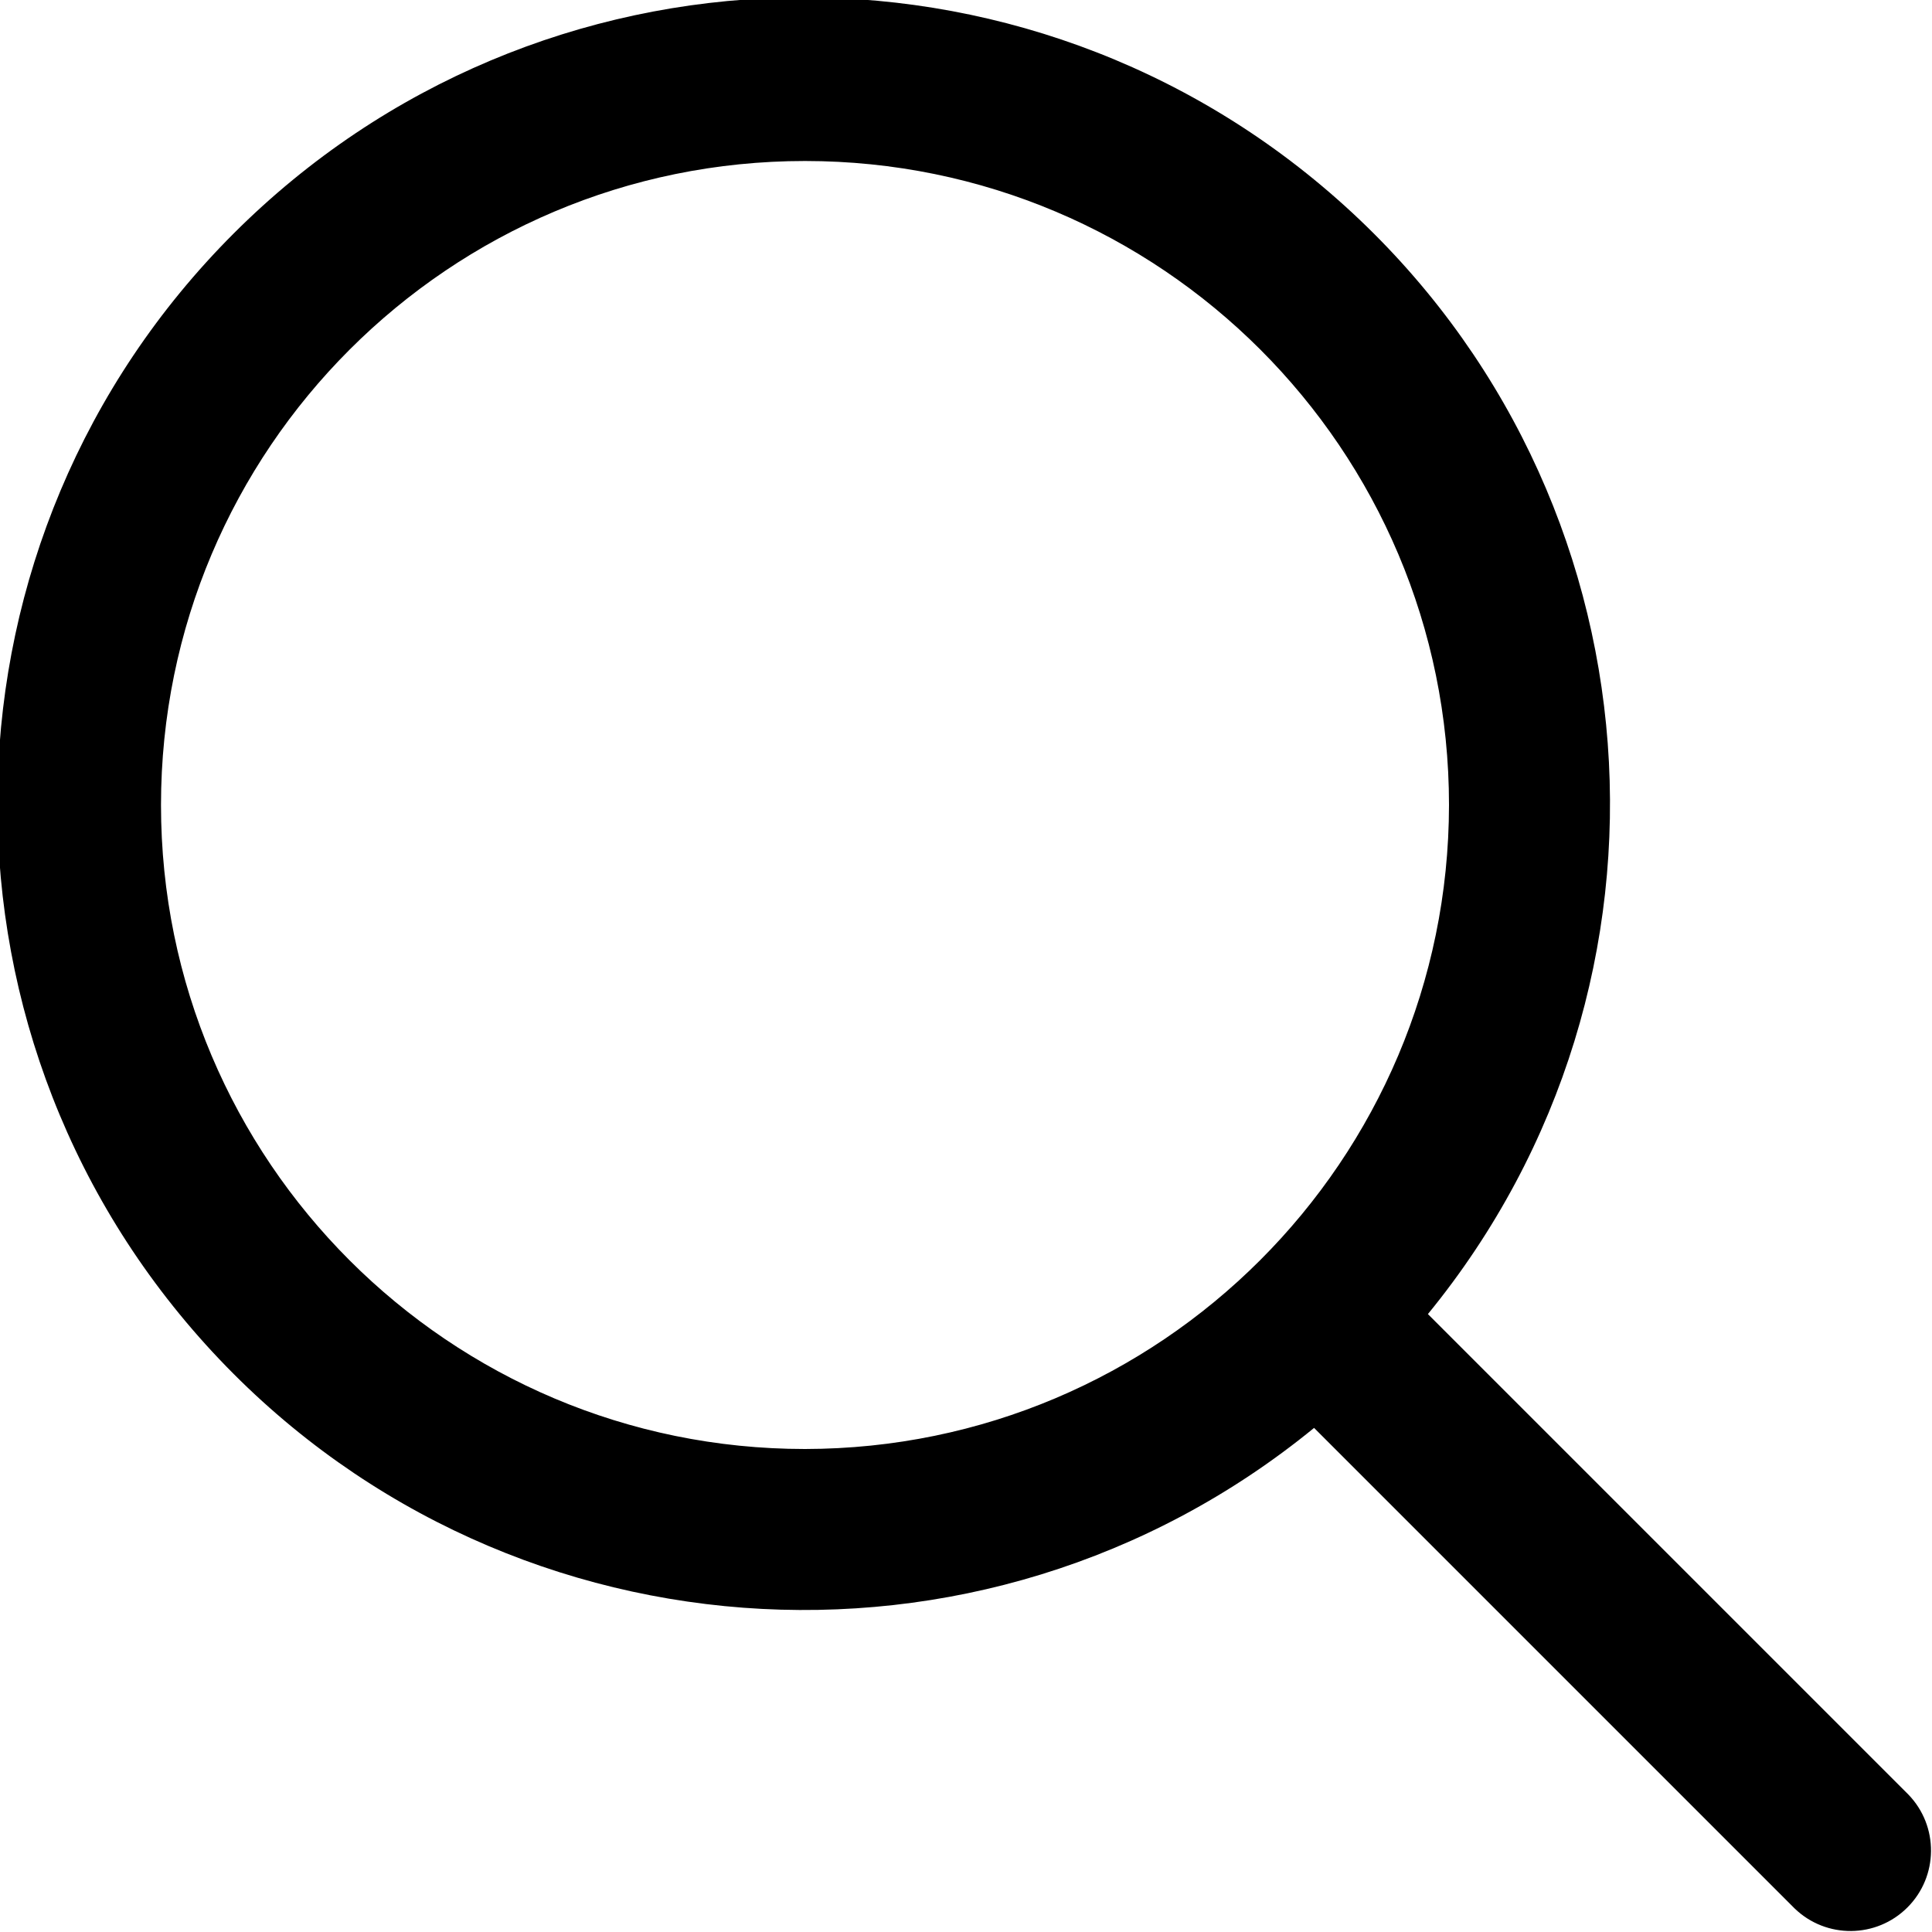
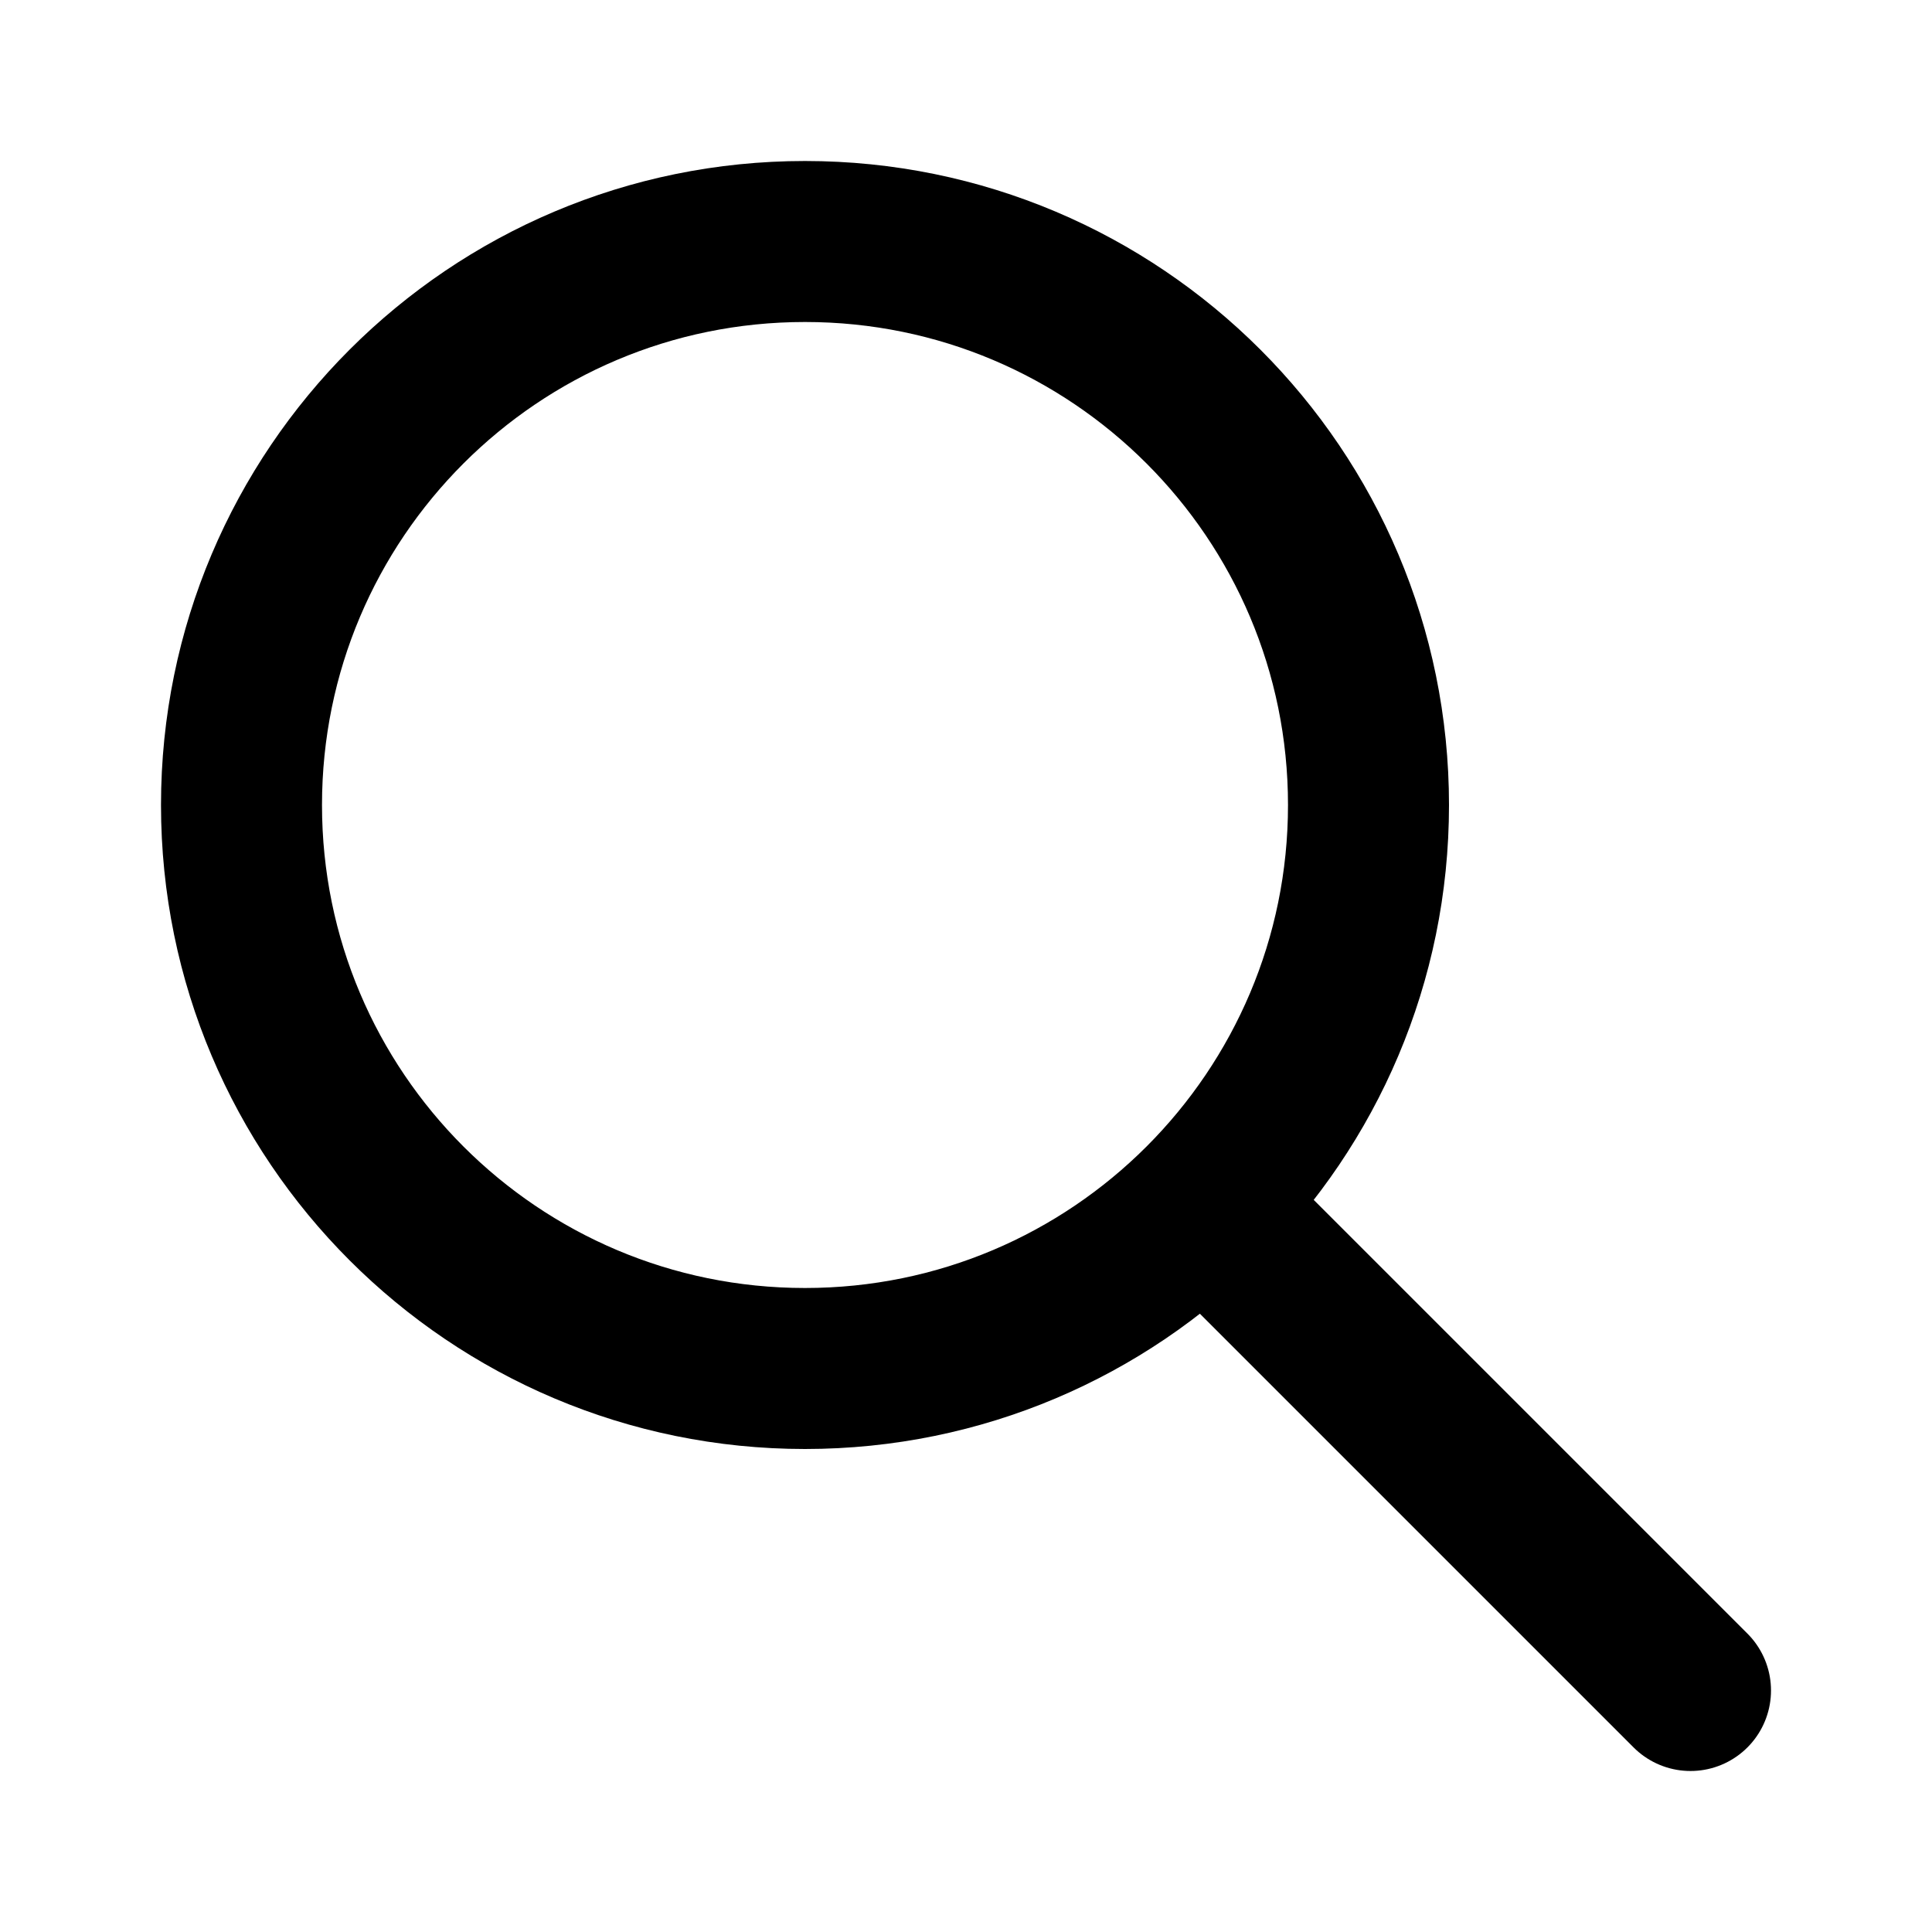
- <svg xmlns="http://www.w3.org/2000/svg" id="Outline" viewBox="0 0 24 24" width="512" height="512">
-   <path d="M23.707,22.293l-5.969-5.969a10.016,10.016,0,1,0-1.414,1.414l5.969,5.969a1,1,0,0,0,1.414-1.414ZM10,18a8,8,0,1,1,8-8A8.009,8.009,0,0,1,10,18Z" fill="currentColor" />
+ <svg xmlns="http://www.w3.org/2000/svg" fill="none" viewBox="0 0 24 24" stroke-width="2" stroke="currentColor" aria-hidden="true">
+   <path stroke-linecap="round" stroke-linejoin="round" d="M21 21l-6-6m2-5a7 7 0 11-14 0 7 7 0 0114 0z" />
</svg>
